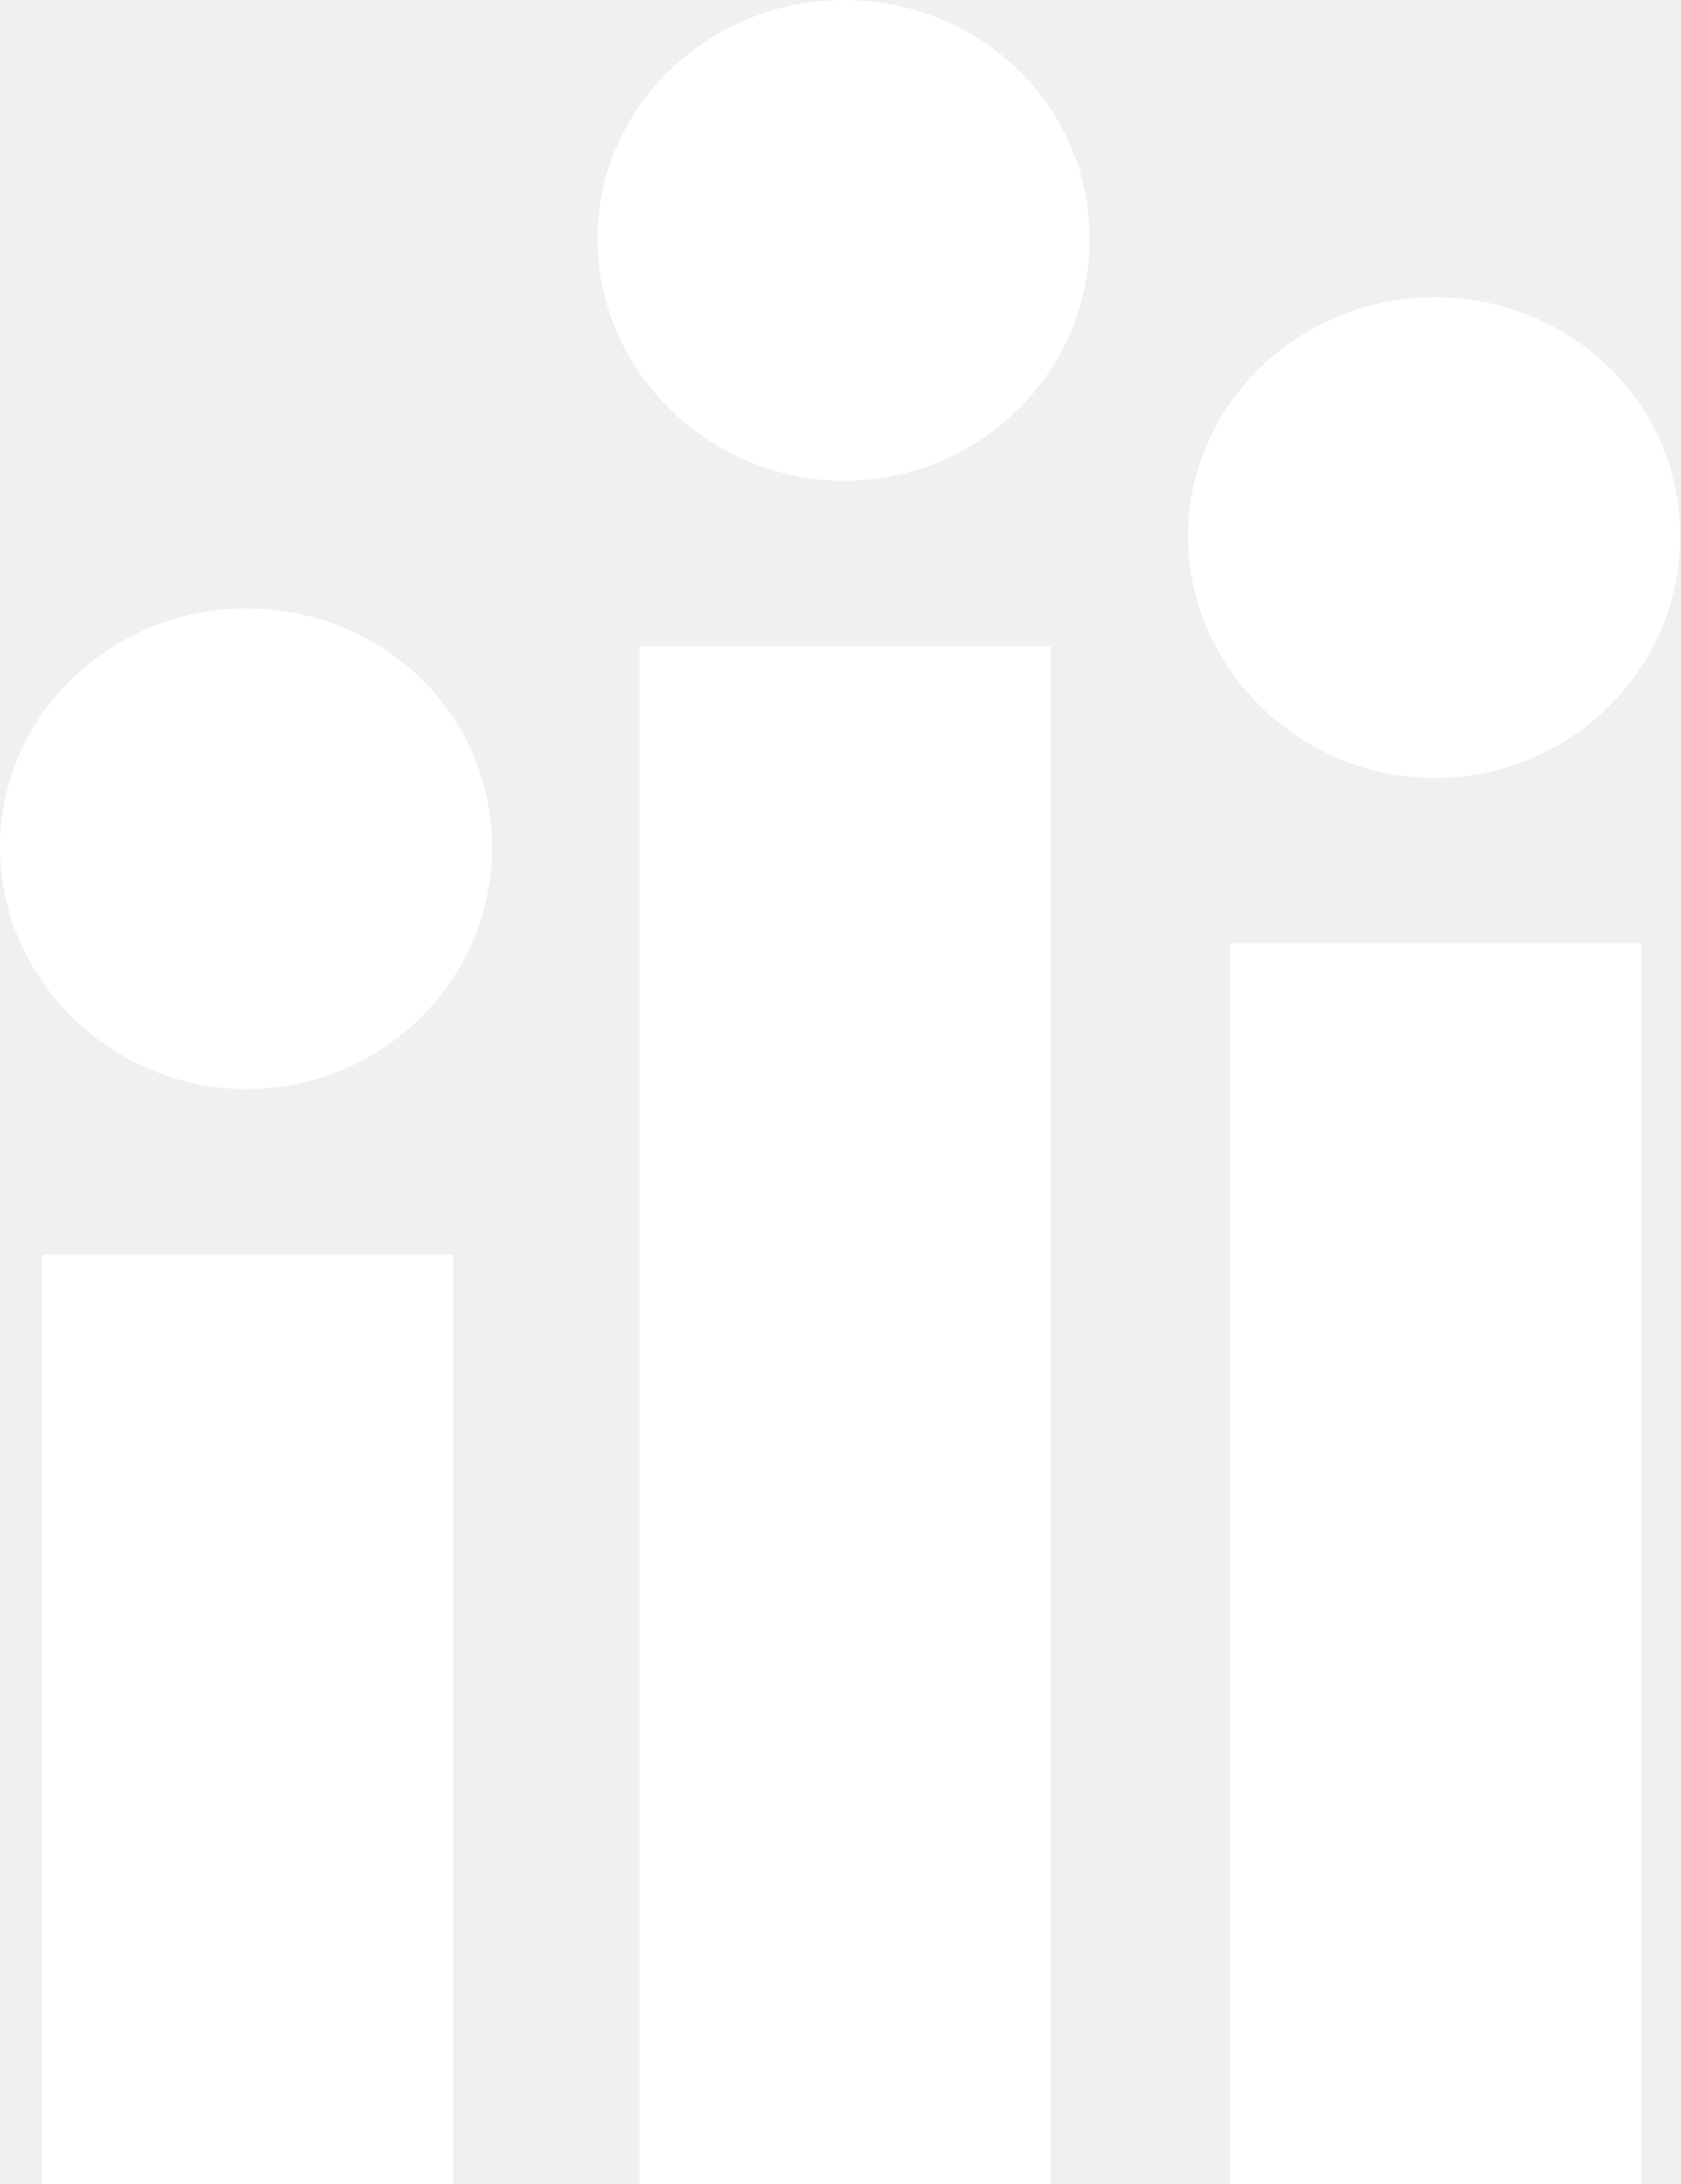
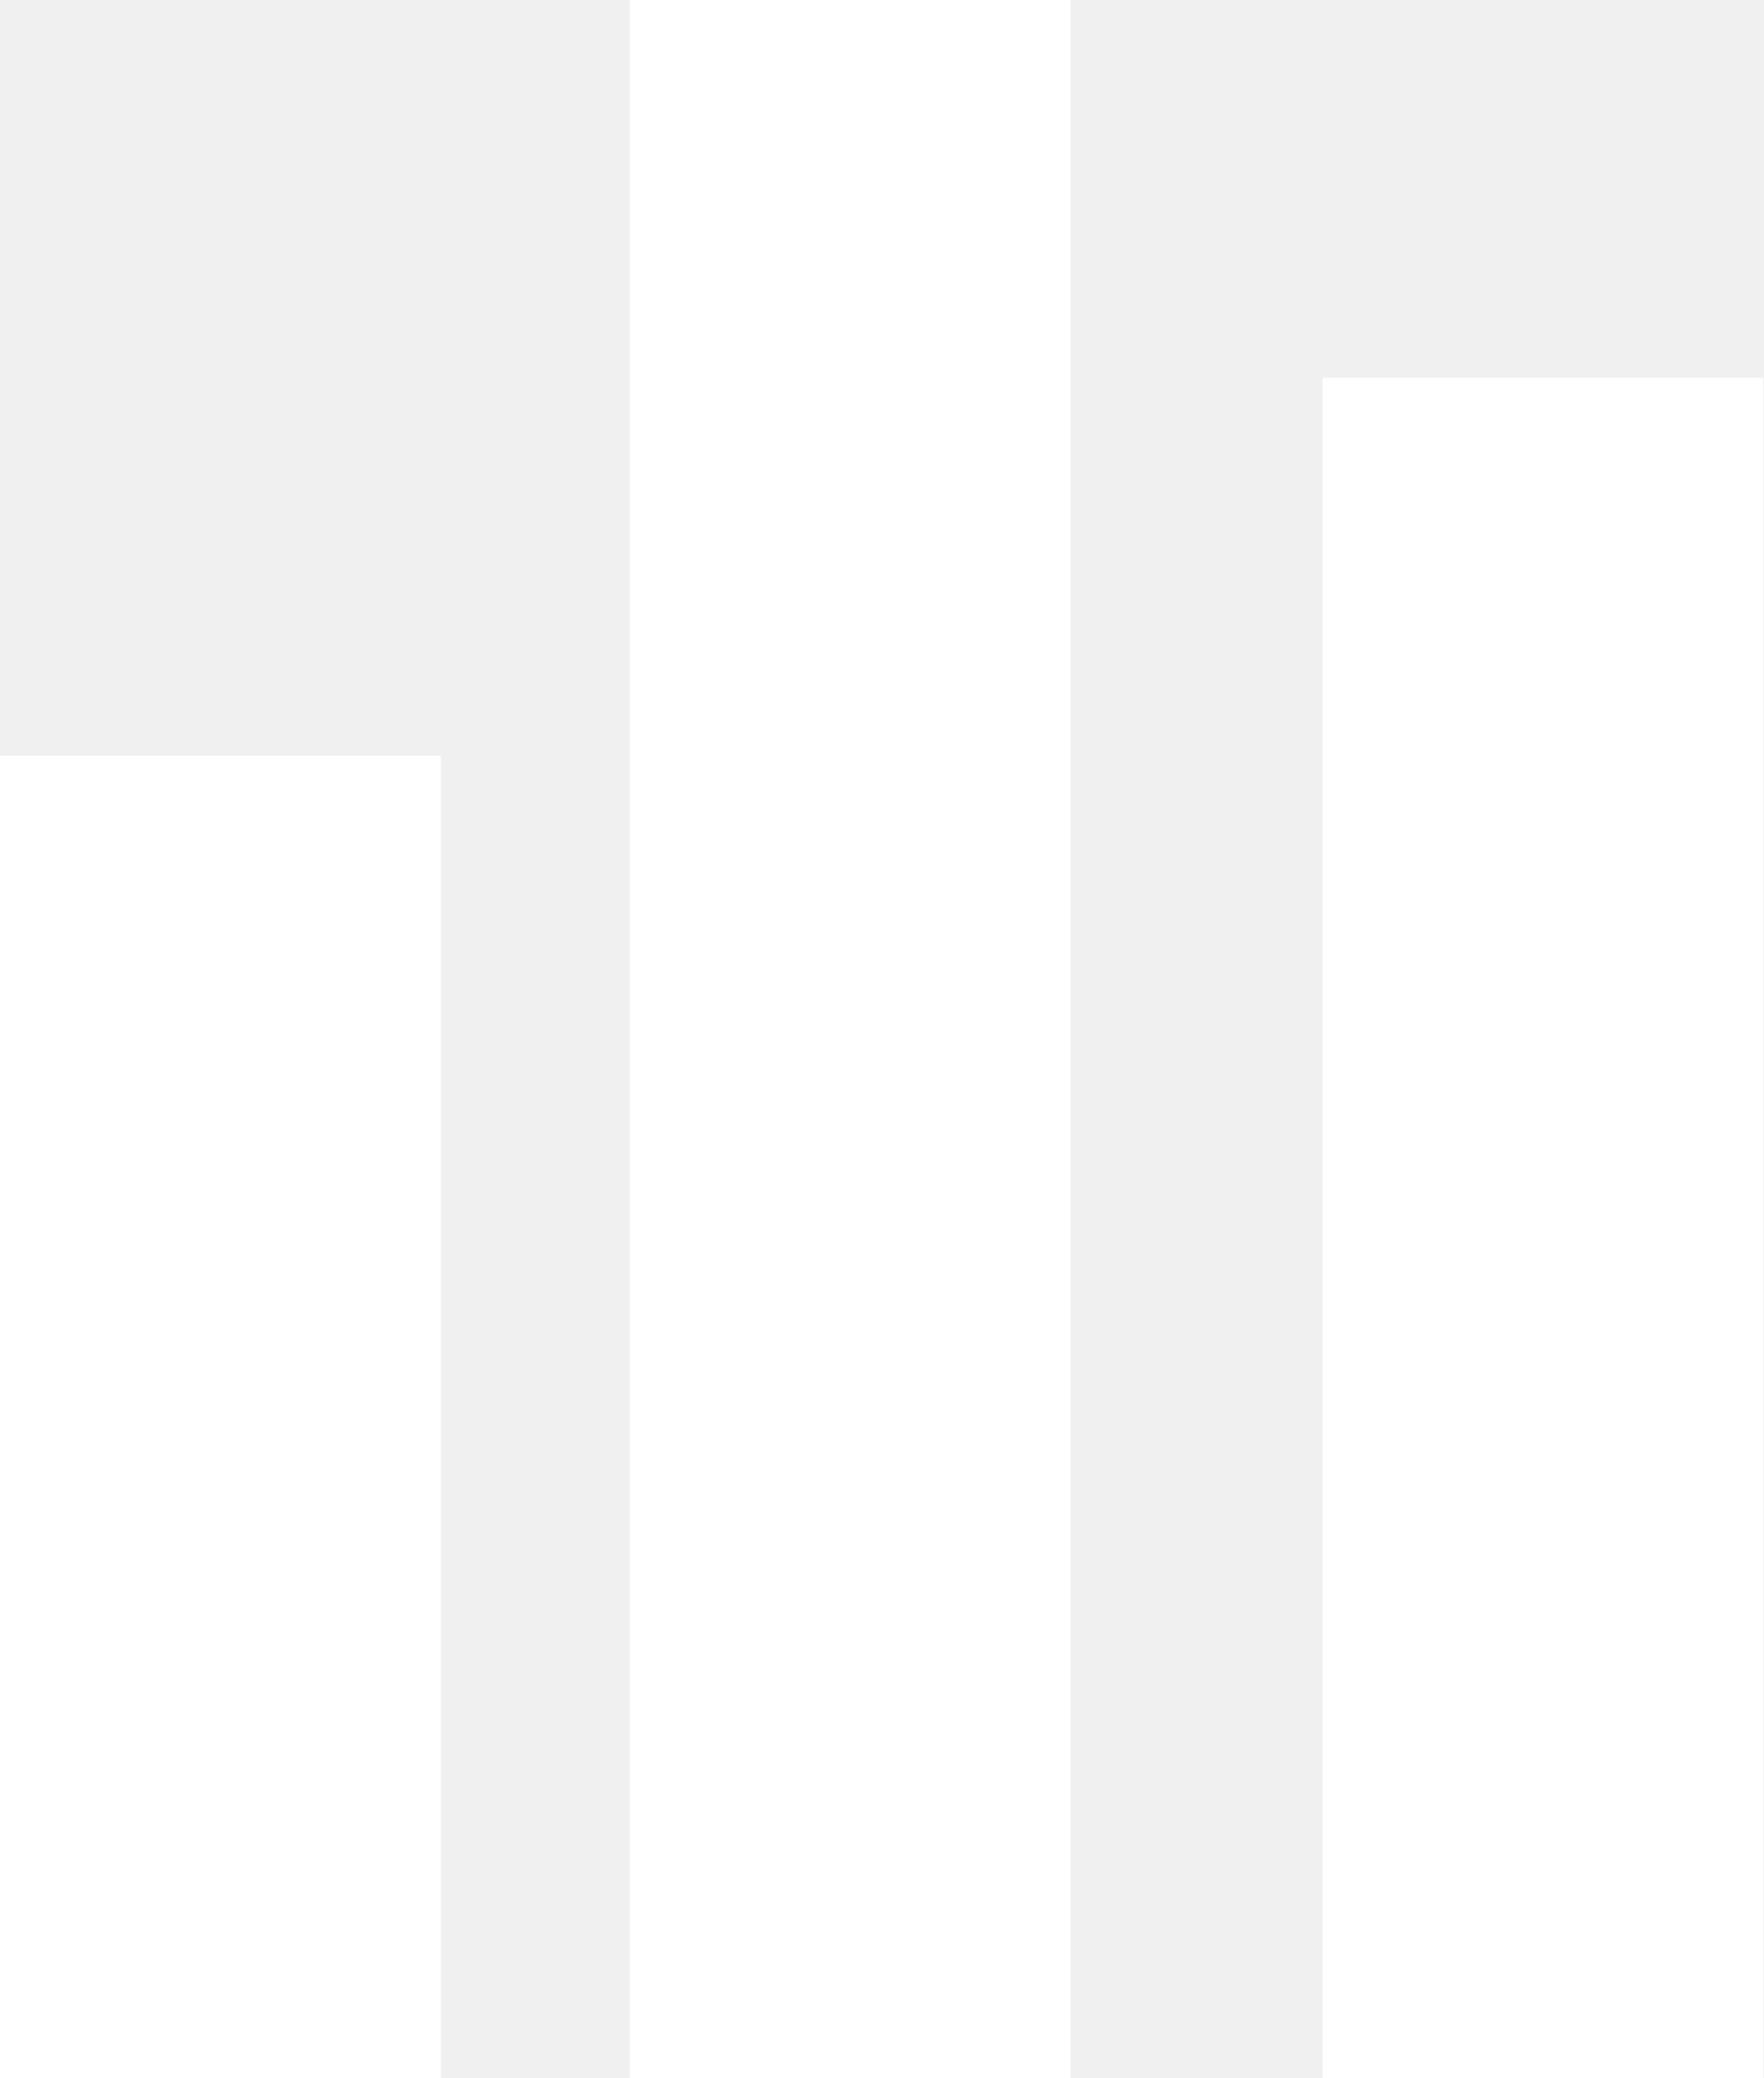
- <svg xmlns="http://www.w3.org/2000/svg" width="30" height="39" viewBox="0 0 30 39" fill="none">
-   <path d="M15.062 8.585C17.49 8.585 19.455 6.652 19.455 4.264C19.455 1.876 17.49 0 15.062 0C12.692 0 10.669 1.876 10.669 4.264C10.669 6.652 12.692 8.585 15.062 8.585ZM18.761 39V11.541H11.42V39H18.761Z" fill="white" />
-   <path d="M25.607 13.893C28.035 13.893 30 11.96 30 9.572C30 7.184 28.035 5.308 25.607 5.308C23.237 5.308 21.214 7.184 21.214 9.572C21.214 11.96 23.237 13.893 25.607 13.893ZM29.306 39V16.849H21.965V39H29.306Z" fill="white" />
-   <path d="M4.393 19.448C6.821 19.448 8.786 17.515 8.786 15.127C8.786 12.74 6.821 10.864 4.393 10.864C2.023 10.864 0 12.74 0 15.127C0 17.515 2.023 19.448 4.393 19.448ZM8.092 39V22.404H0.751V39H8.092Z" fill="white" />
+ <svg xmlns="http://www.w3.org/2000/svg" width="364" height="429" viewBox="0 0 364 429" fill="none">
+   <rect y="156" width="91" height="273" fill="white" />
+   <rect x="130" y="3.05176e-05" width="91" height="429" fill="white" />
+   <rect x="273" y="78" width="91" height="351" fill="white" />
</svg>
